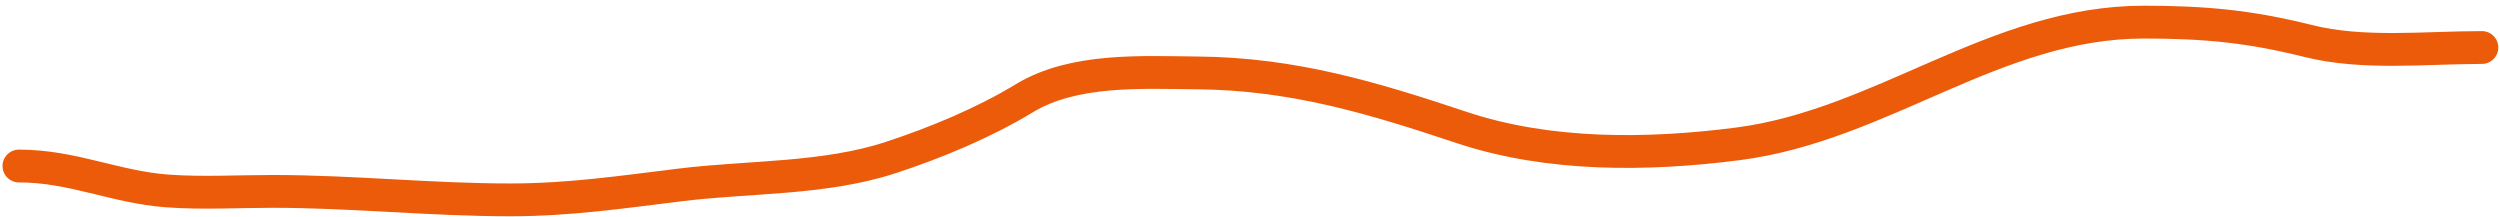
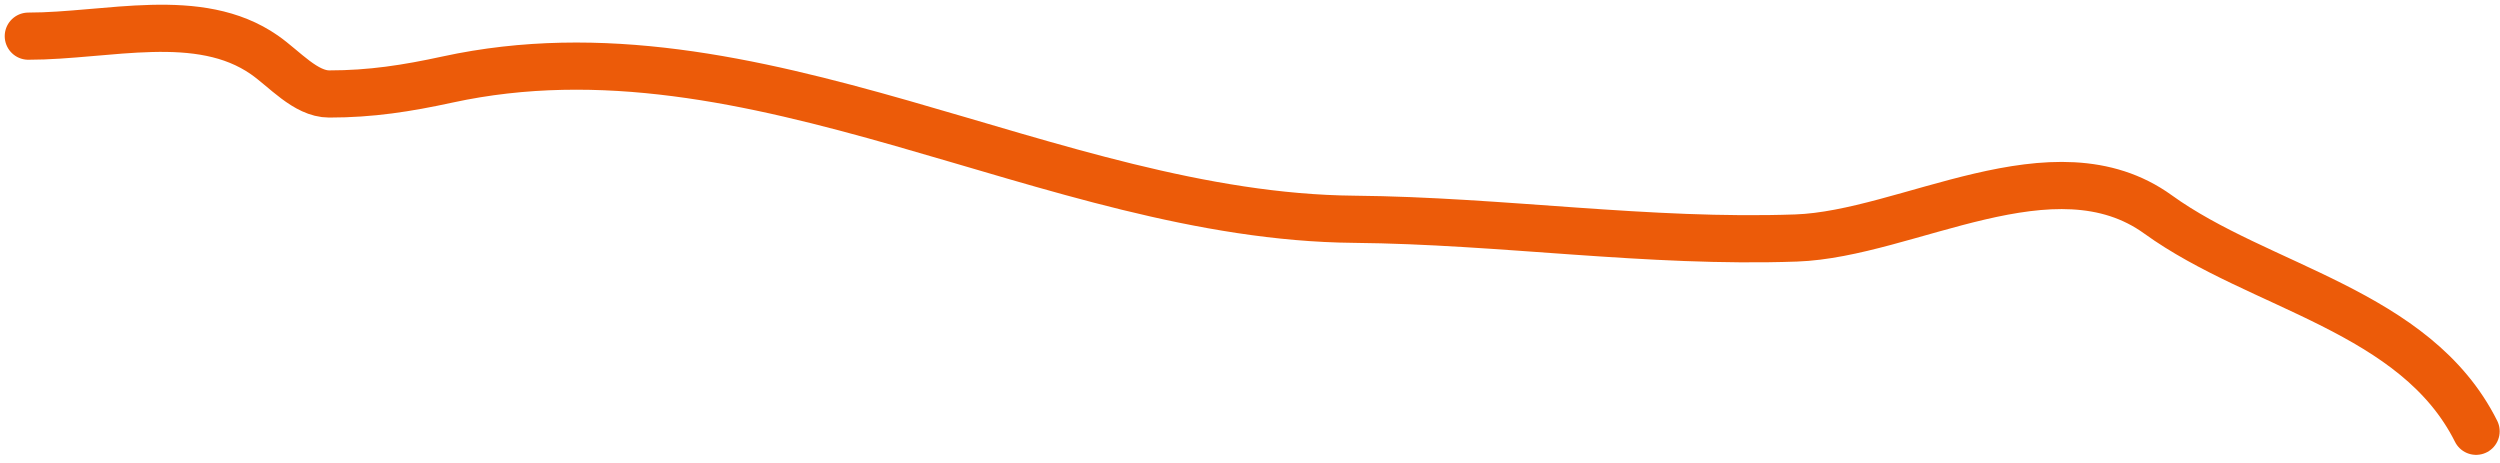
- <svg xmlns="http://www.w3.org/2000/svg" width="381" height="33" viewBox="0 0 381 33" fill="none">
-   <path d="M2.883 25.3C11.065 25.3 17.56 28.513 25.456 29.098C30.782 29.492 36.236 29.169 41.58 29.169C53.73 29.169 65.585 30.459 77.769 30.459C86.848 30.459 94.844 29.256 103.782 28.166C114.258 26.889 125.608 27.326 135.742 24.01C142.582 21.771 149.913 18.733 156.094 14.98C163.643 10.397 174.06 11.038 182.466 11.111C197.037 11.237 209.143 14.891 222.739 19.423C236.023 23.851 251.04 23.701 264.804 21.931C286.881 19.093 304.077 3.371 326.72 3.371C336.052 3.371 342.877 4.025 351.729 6.238C360.167 8.347 369.543 7.241 378.244 7.241" stroke="#EC5B09" stroke-width="5" stroke-linecap="round" />
+ <svg xmlns="http://www.w3.org/2000/svg" width="265" height="49" viewBox="0 0 265 49" fill="none">
+   <path d="M3 3.833C11.421 3.833 21.079 0.986 28.027 5.819C30.149 7.295 32.39 9.962 34.894 9.962C39.325 9.962 43.123 9.367 47.436 8.43C79.952 1.361 111.362 22.941 143.515 23.242C159.234 23.389 174.666 25.78 190.391 25.228C202.181 24.814 217.706 14.751 228.755 22.731C239.506 30.496 256.054 32.894 262.465 45.715" stroke="#EC5B09" stroke-width="5" stroke-linecap="round" />
</svg>
